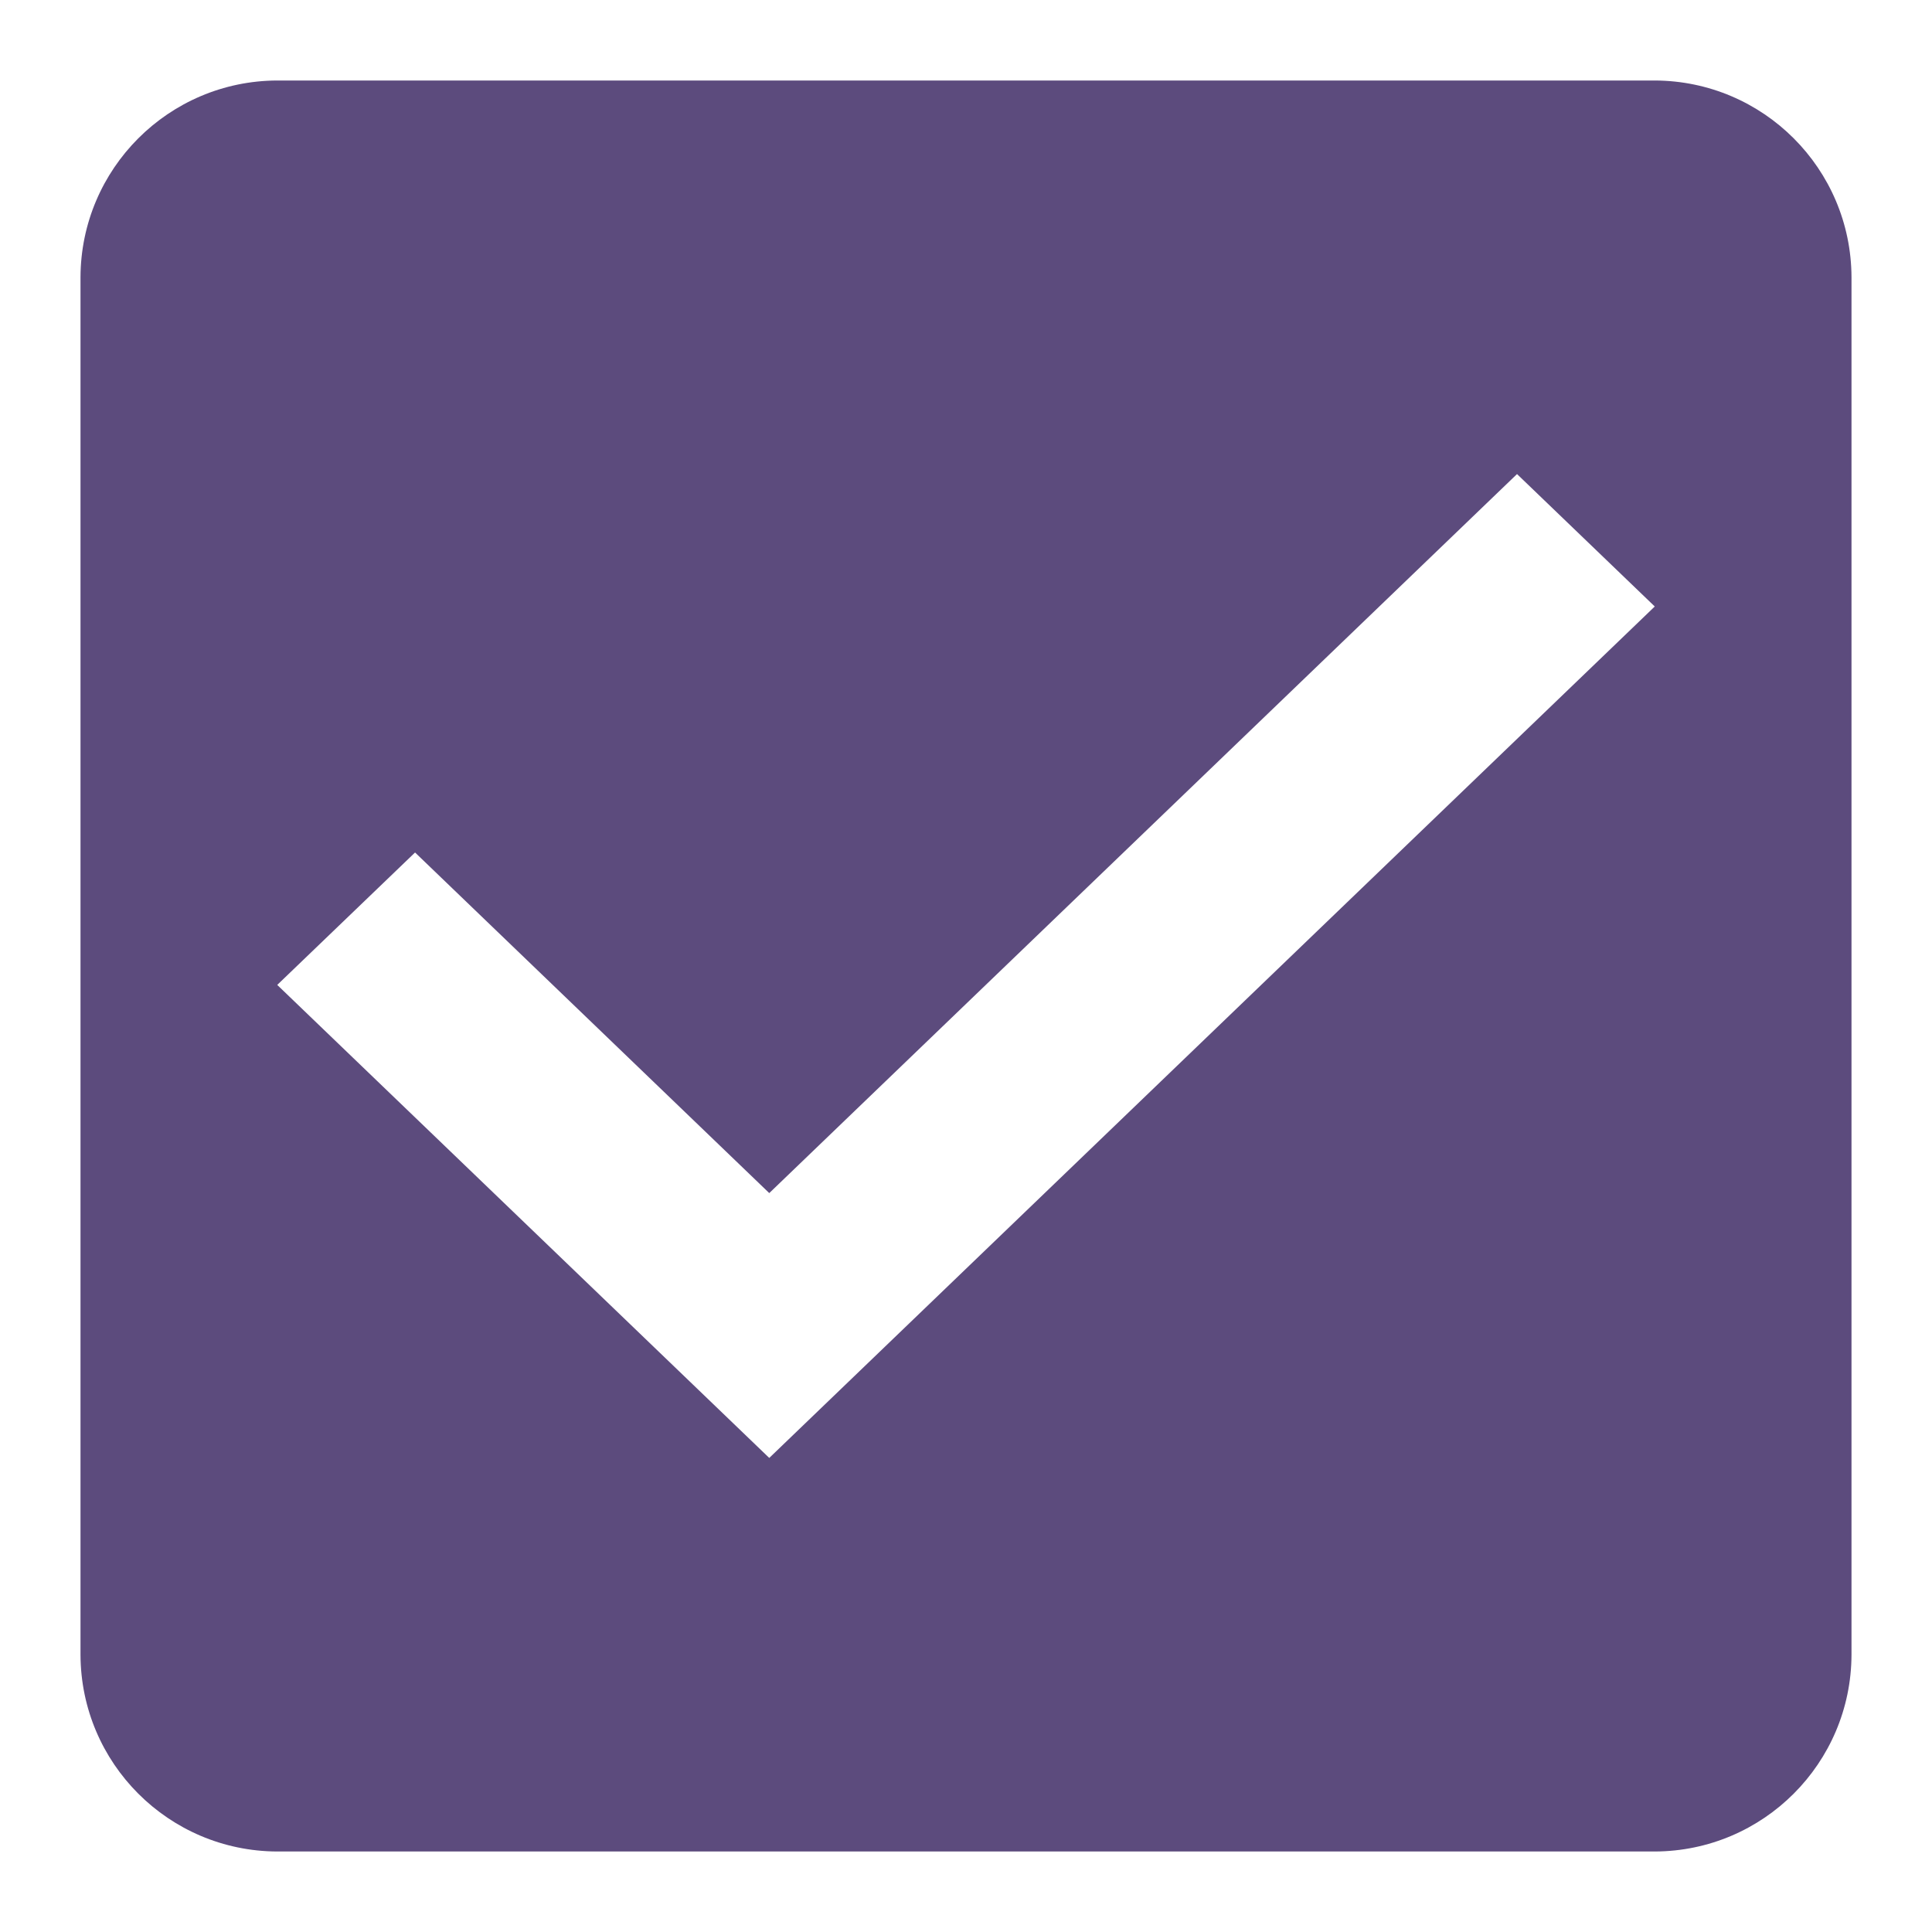
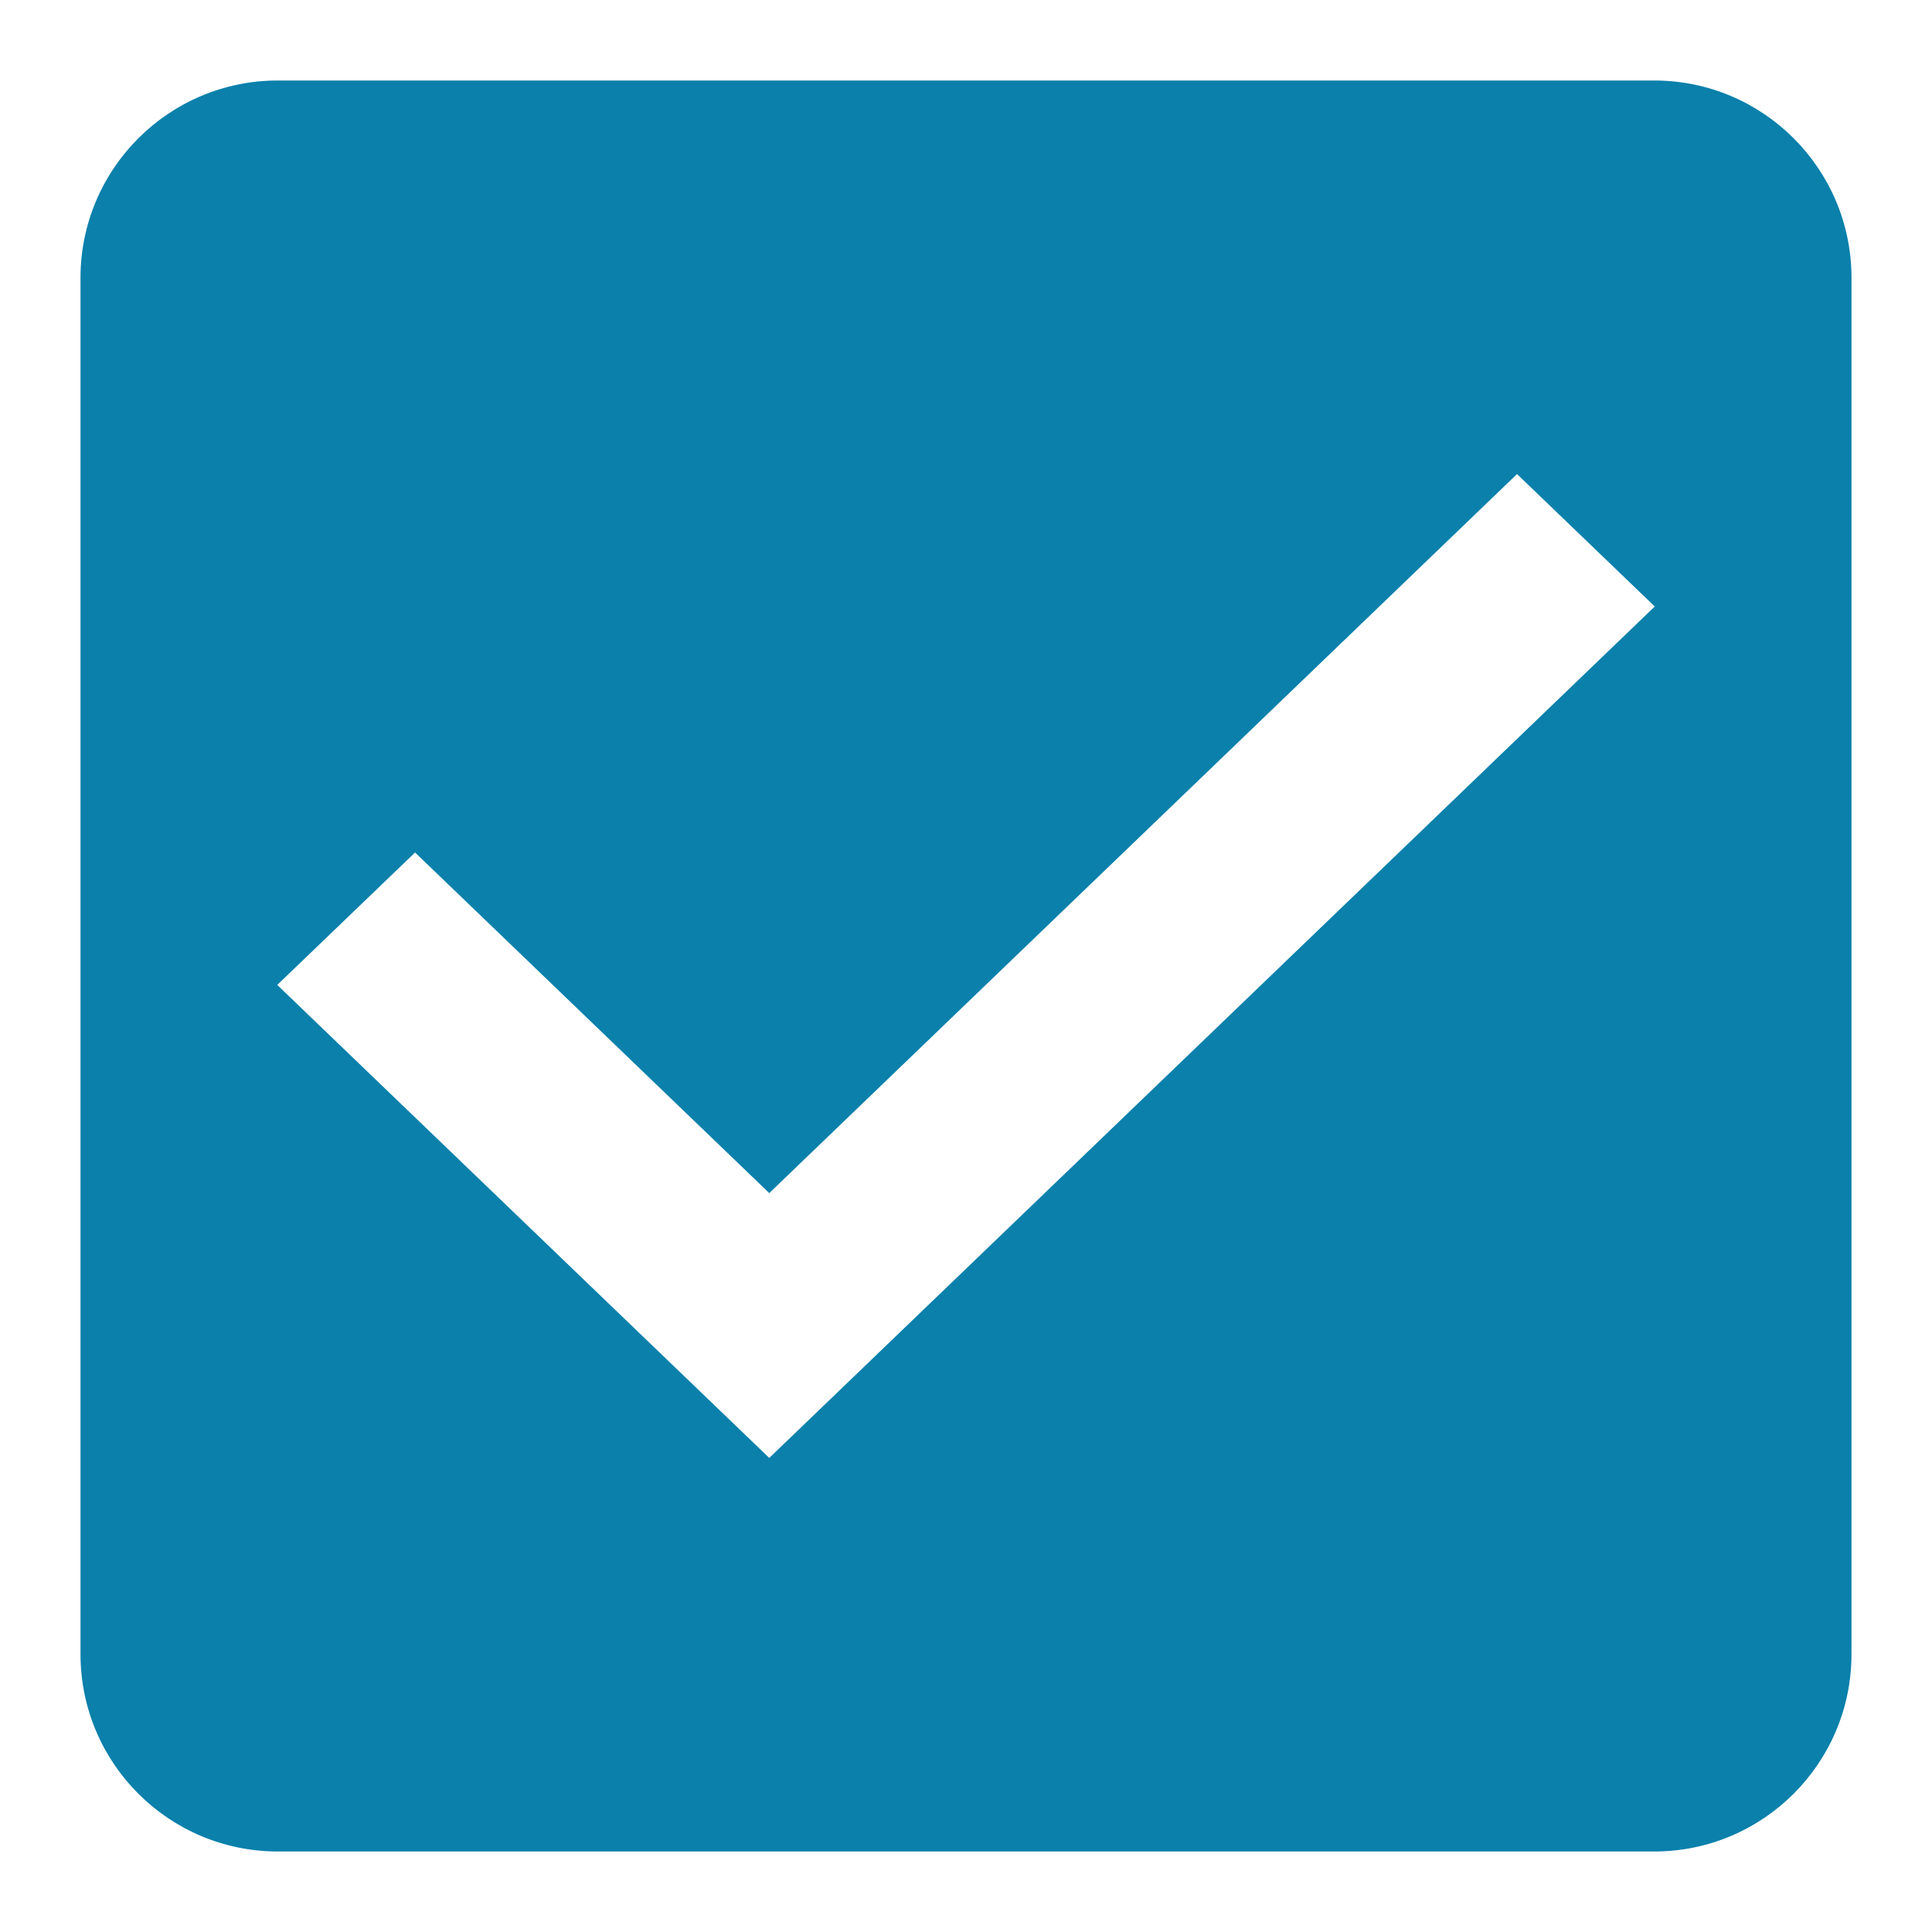
<svg xmlns="http://www.w3.org/2000/svg" width="24" height="24" viewBox="0 0 24 24">
  <defs>
    <style type="text/css">
-             .cls-1{fill:#5c4b7d;fill-rule:evenodd}.cls-2{fill:none}
+             .cls-1{fill:#0a80ab;fill-rule:evenodd}.cls-2{fill:none}
        </style>
  </defs>
  <g id="check_active" transform="translate(-290 -244)">
    <g id="Group_8199" data-name="Group 8199" transform="translate(291 245)">
      <path id="check_on_light" d="M22.556 3H5.444A2.452 2.452 0 0 0 3 5.444v17.112A2.452 2.452 0 0 0 5.444 25h17.112A2.452 2.452 0 0 0 25 22.556V5.444A2.452 2.452 0 0 0 22.556 3zm-11 17.111l-6.112-5.876 1.712-1.645 4.4 4.231 9.289-8.932 1.711 1.645-11 10.577z" class="cls-1" transform="translate(-3 -3)" />
    </g>
    <path id="Rectangle_4538" d="M0 0h24v24H0z" class="cls-2" data-name="Rectangle 4538" transform="translate(290 244)" />
  </g>
</svg>
